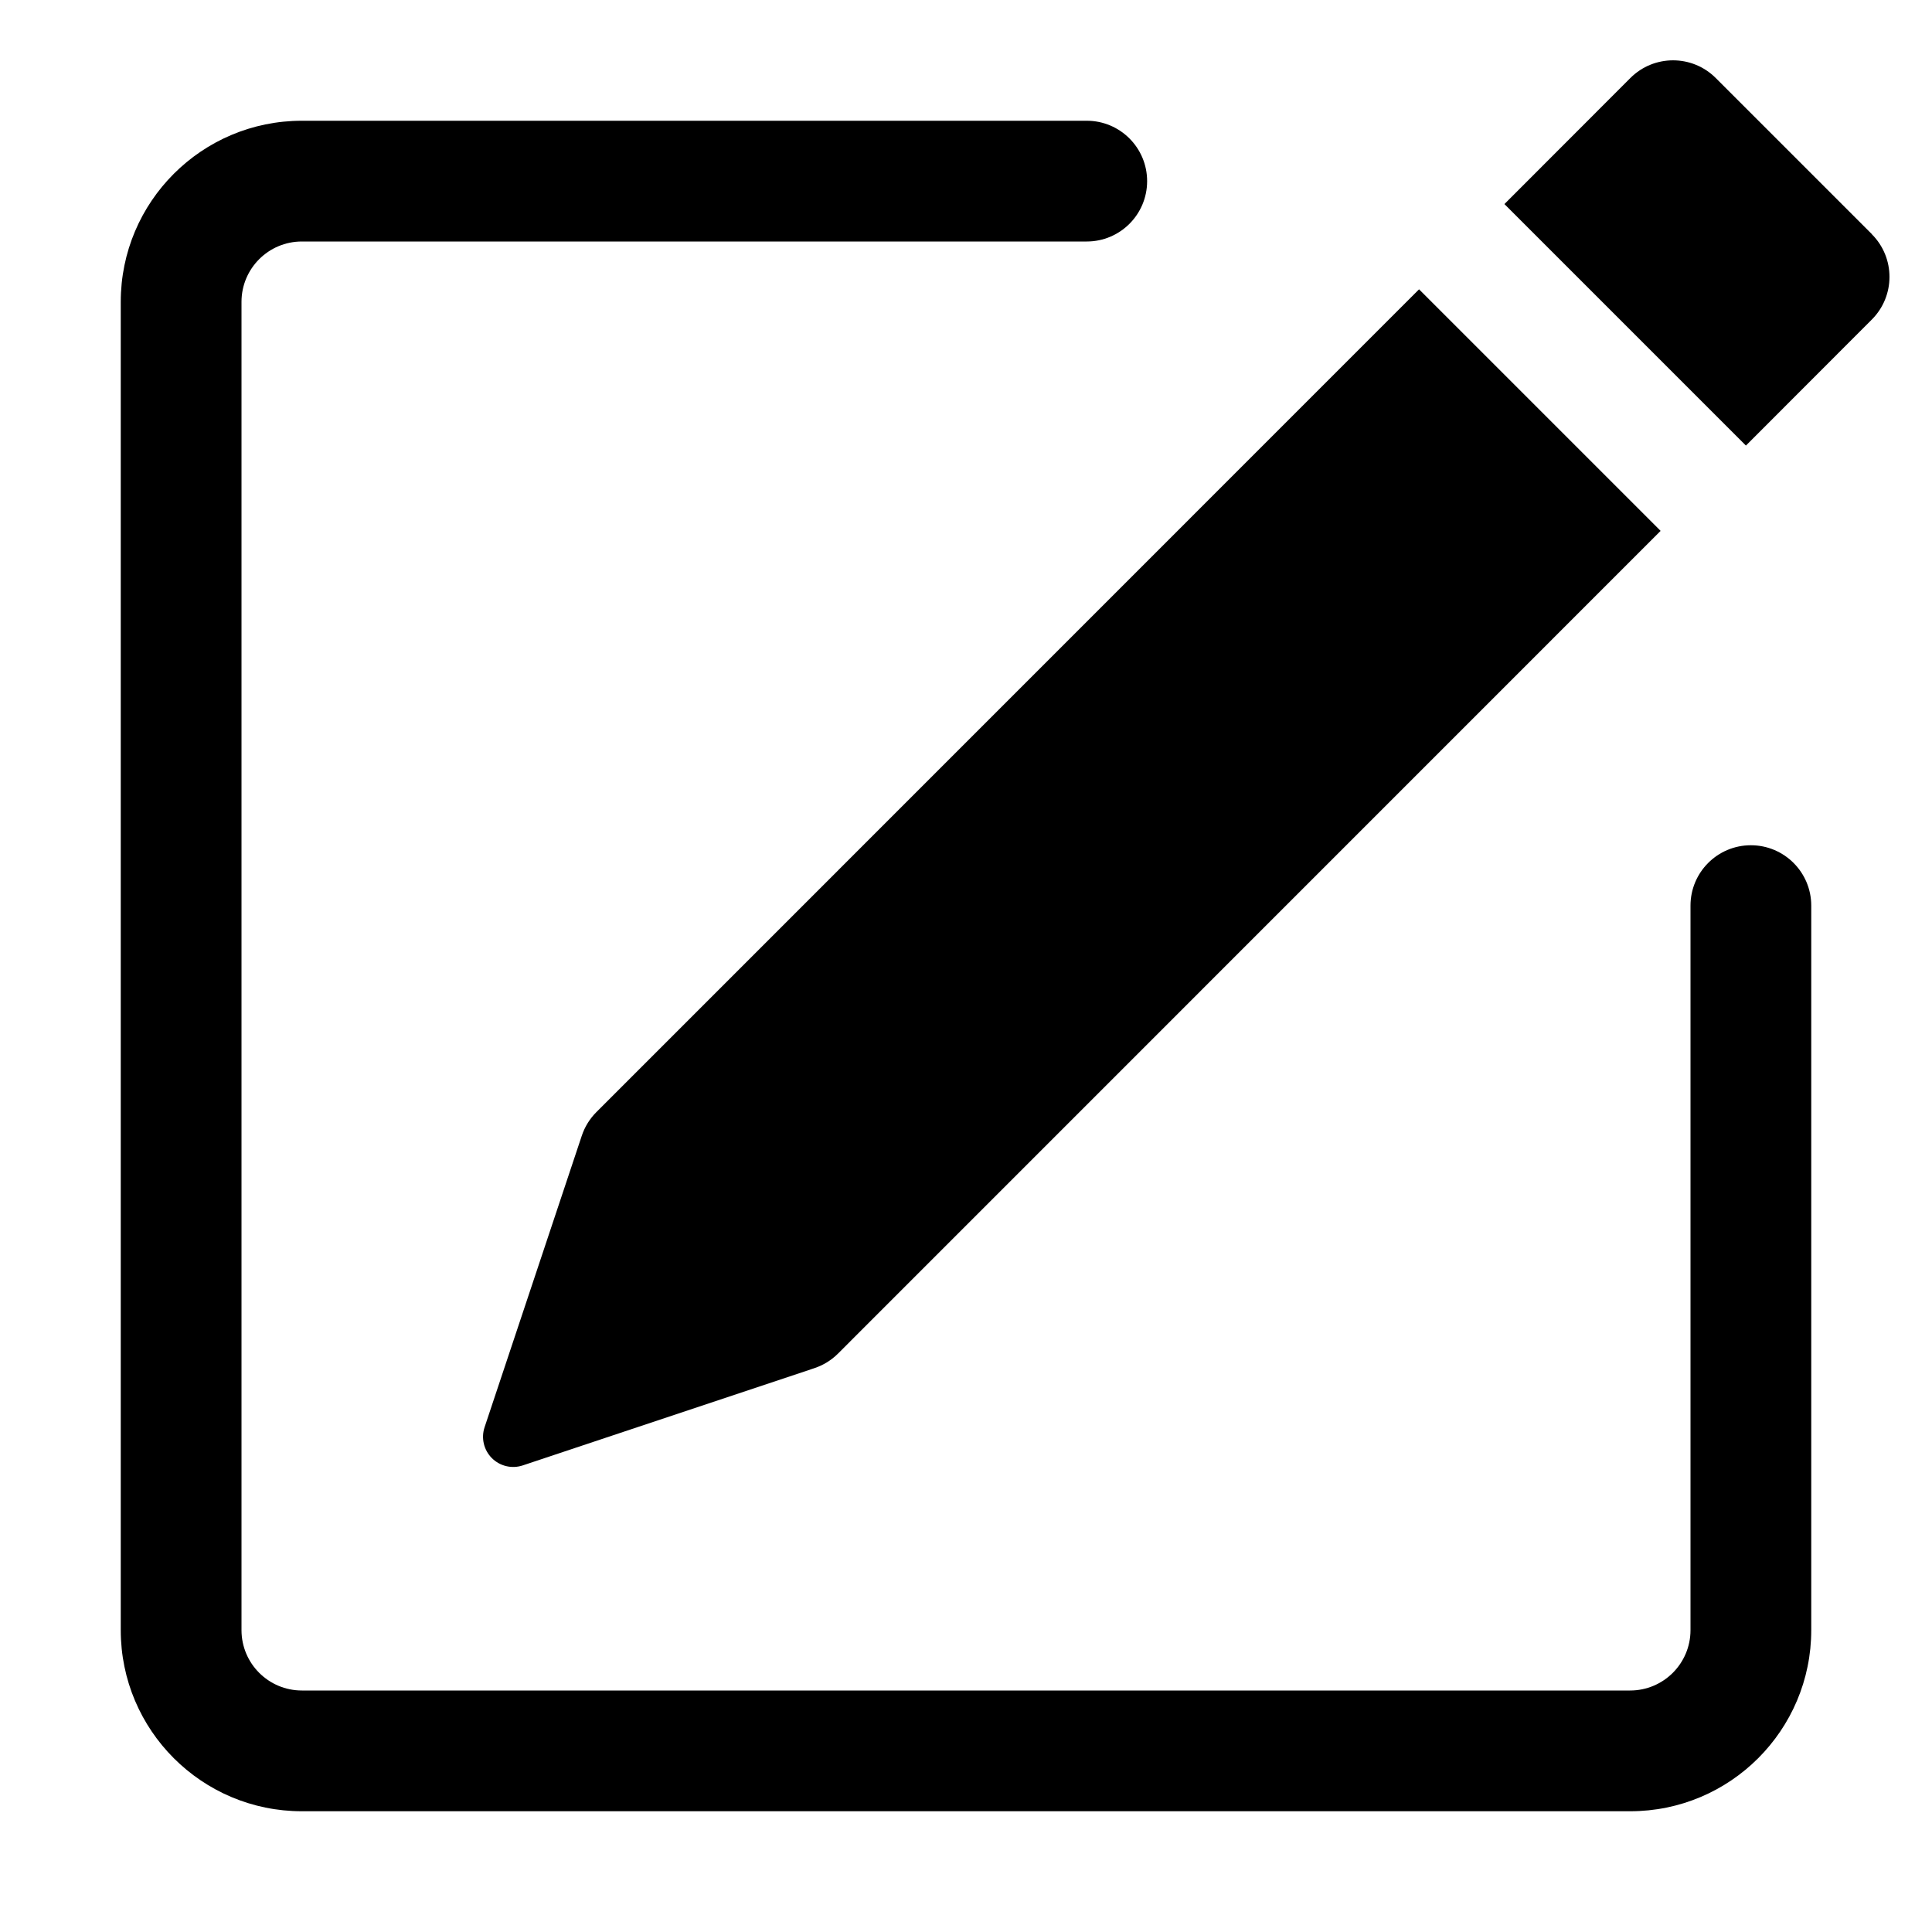
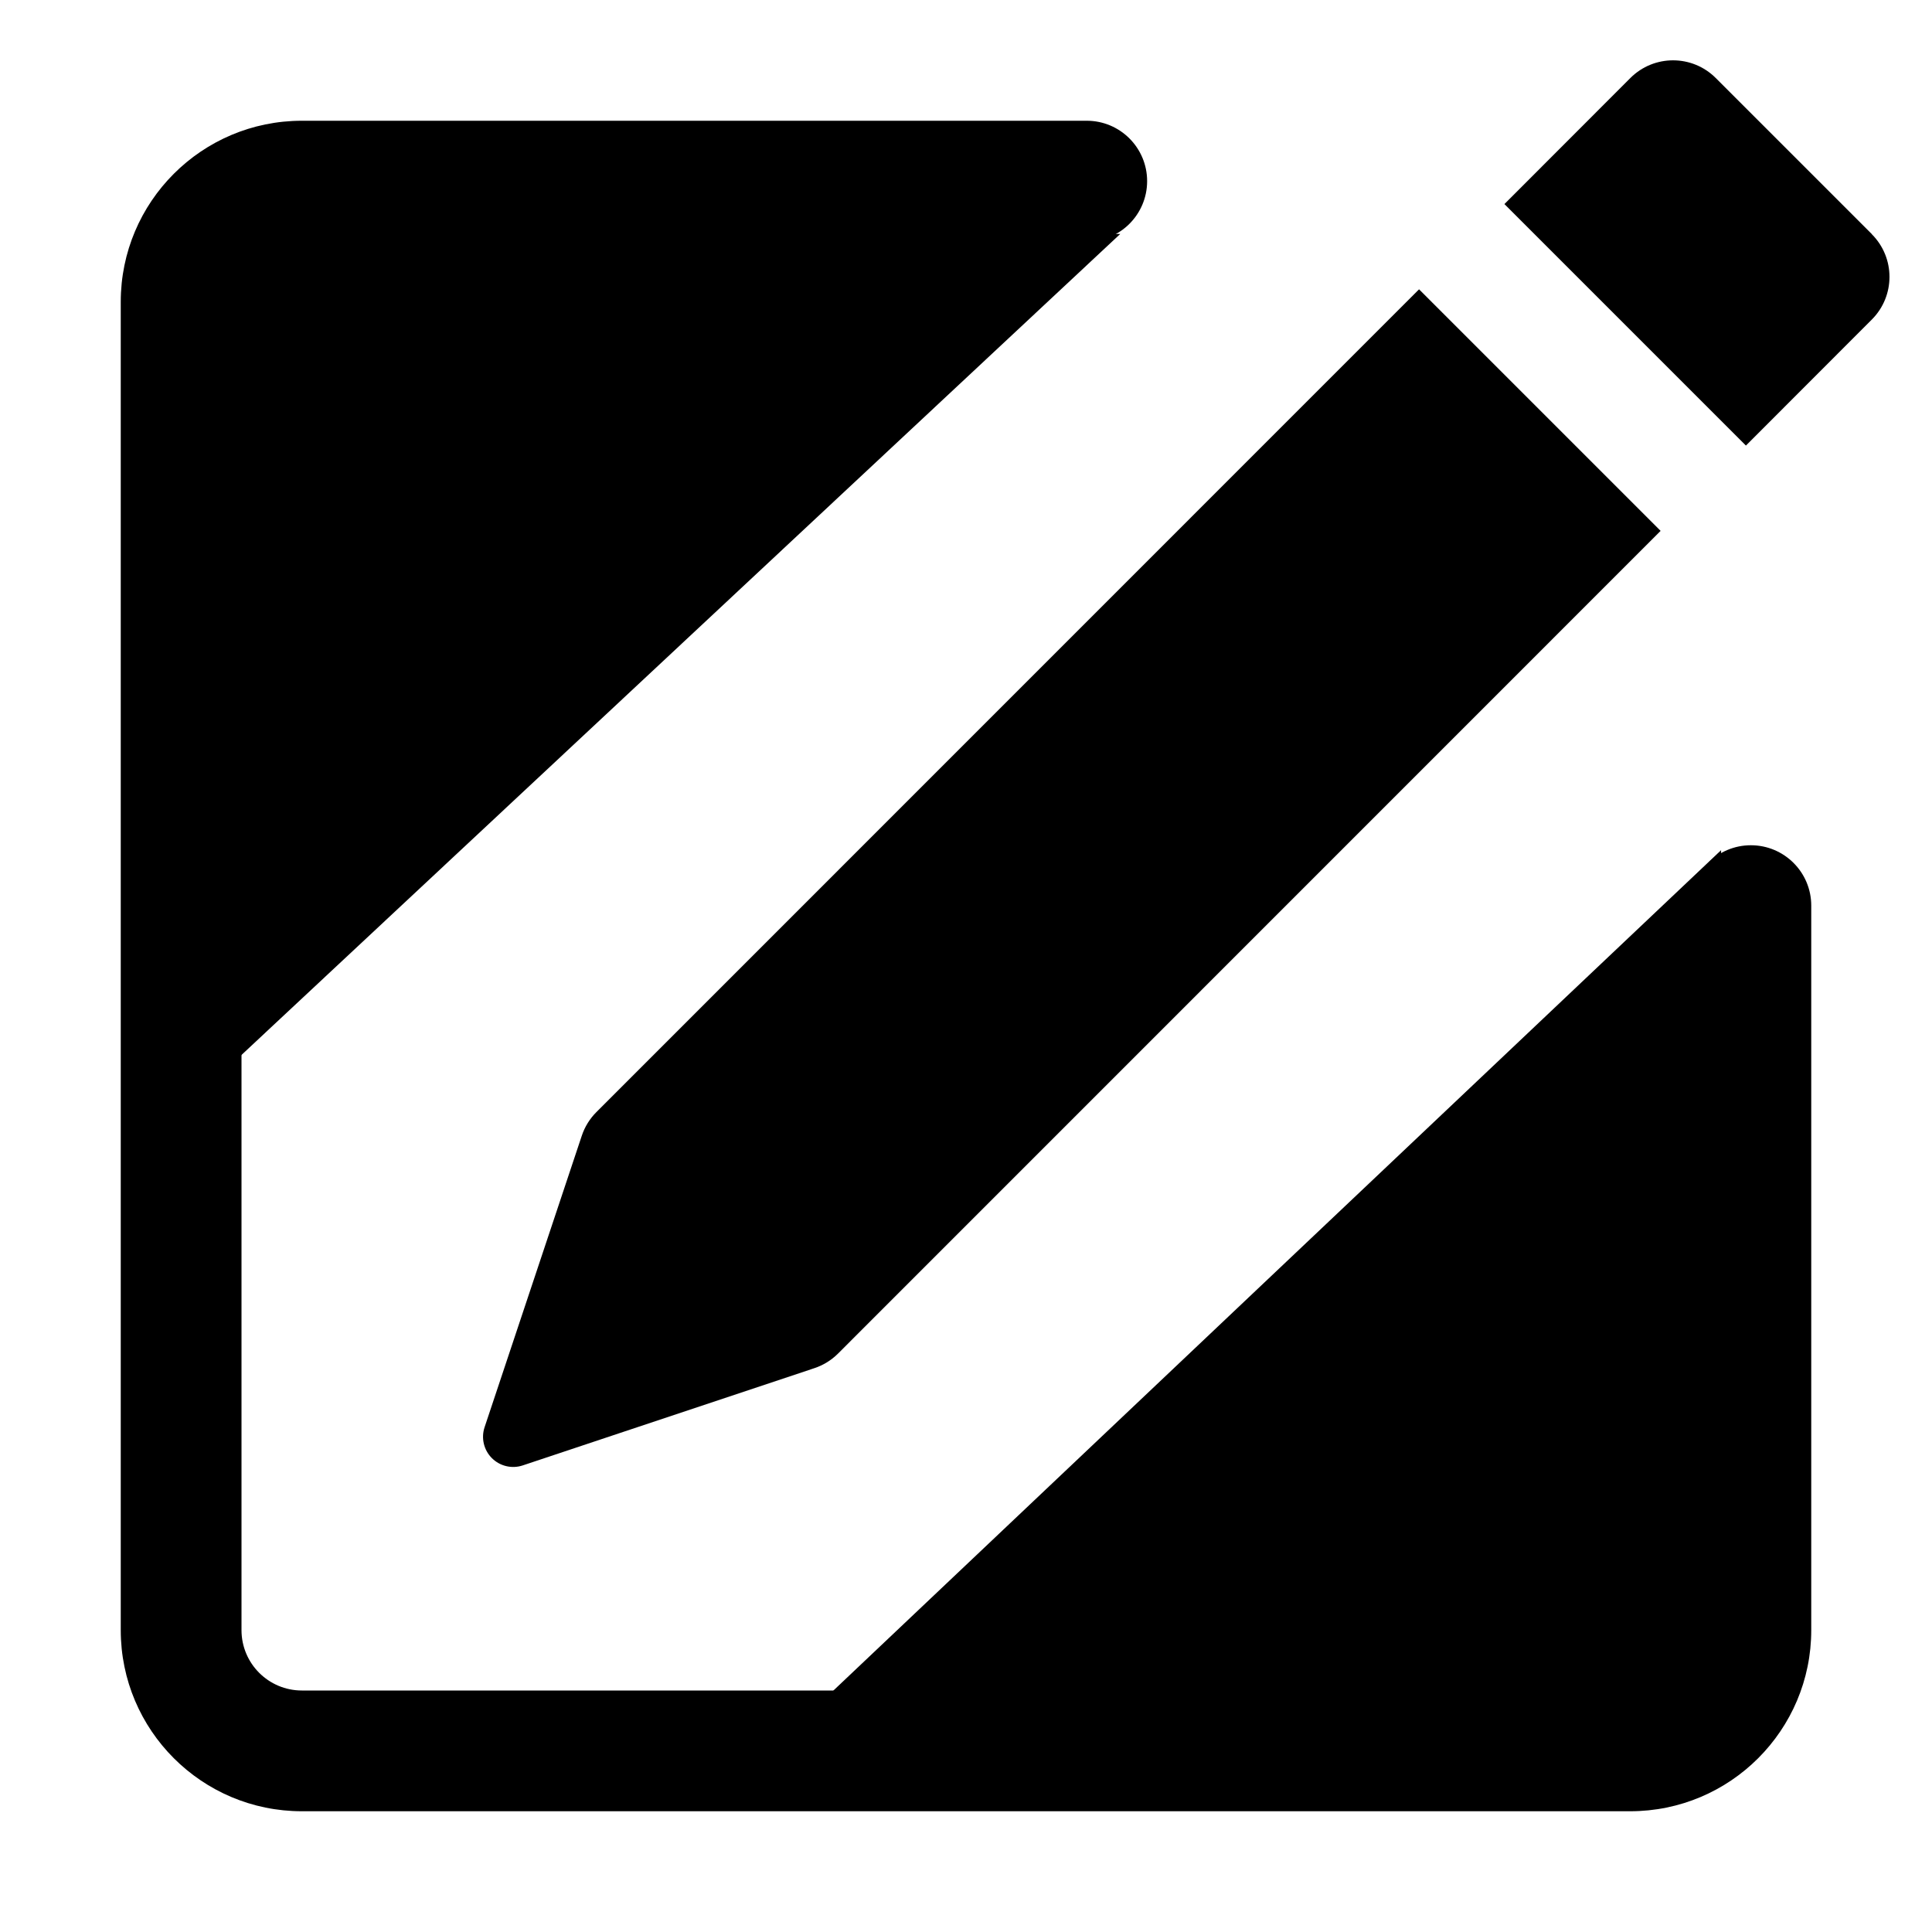
- <svg xmlns="http://www.w3.org/2000/svg" width="1em" height="1em" viewBox="0 0 16 16" class="bi bi-pencil-square" fill="currentColor">
-   <path d="M15.502 1.94a.5.5 0 0 1 0 .706L14.459 3.69l-2-2L13.502.646a.5.5 0 0 1 .707 0l1.293 1.293zm-1.75 2.456l-2-2L4.939 9.21a.5.5 0 0 0-.121.196l-.805 2.414a.25.25 0 0 0 .316.316l2.414-.805a.5.5 0 0 0 .196-.12l6.813-6.814z" />
-   <path fill-rule="evenodd" d="M1 13.5A1.5 1.5 0 0 0 2.5 15h11a1.5 1.5 0 0 0 1.5-1.5v-6a.5.5 0 0 0-1 0v6a.5.5 0 0 1-.5.5h-11a.5.5 0 0 1-.5-.5v-11a.5.5 0 0 1 .5-.5H9a.5.5 0 0 0 0-1H2.5A1.5 1.5 0 0 0 1 2.5v11z" />
+ <svg xmlns="http://www.w3.org/2000/svg" id="svg852" version="1.1" fill="currentColor" class="bi bi-pencil-square" viewBox="0 0 16 16" height="1em" width="1em">
+   <defs id="defs856" />
+   <path style="fill:#000000;fill-opacity:1" id="path848" d="M15.502 1.94a.5.5 0 0 1 0 .706L14.459 3.69l-2-2L13.502.646a.5.5 0 0 1 .707 0l1.293 1.293zm-1.75 2.456l-2-2L4.939 9.21a.5.5 0 0 0-.121.196l-.805 2.414a.25.25 0 0 0 .316.316l2.414-.805a.5.5 0 0 0 .196-.12l6.813-6.814z" />
+   <path style="fill:#000000;fill-opacity:1" id="path850" d="M1 13.5A1.5 1.5 0 0 0 2.5 15h11a1.5 1.5 0 0 0 1.5-1.5v-6a.5.5 0 0 0-1 0v6a.5.5 0 0 1-.5.5h-11a.5.5 0 0 1-.5-.5v-11a.5.5 0 0 1 .5-.5H9a.5.5 0 0 0 0-1H2.5A1.5 1.5 0 0 0 1 2.5v11z" fill-rule="evenodd" />
+   <path transform="matrix(1.081072,-8.3920981e-5,-0.6150932,1.157845,0.7113641,-1.131181)" d="M 5.976,8.636 4.248,5.643 2.52,2.651 l 3.456,-1e-7 3.456,-10e-8 -1.728,2.993 z" id="path2099" style="fill:#000000;fill-opacity:1;fill-rule:evenodd" />
+   <path style="fill:#000000;fill-opacity:1;fill-rule:evenodd" id="path2099-5" d="M 5.976,8.636 4.248,5.643 2.52,2.651 l 3.456,-1e-7 3.456,-10e-8 -1.728,2.993 z" transform="matrix(-1.11733,8.7889141e-5,0.6357232,-1.212593,15.4402,17.51232)" />
</svg>
